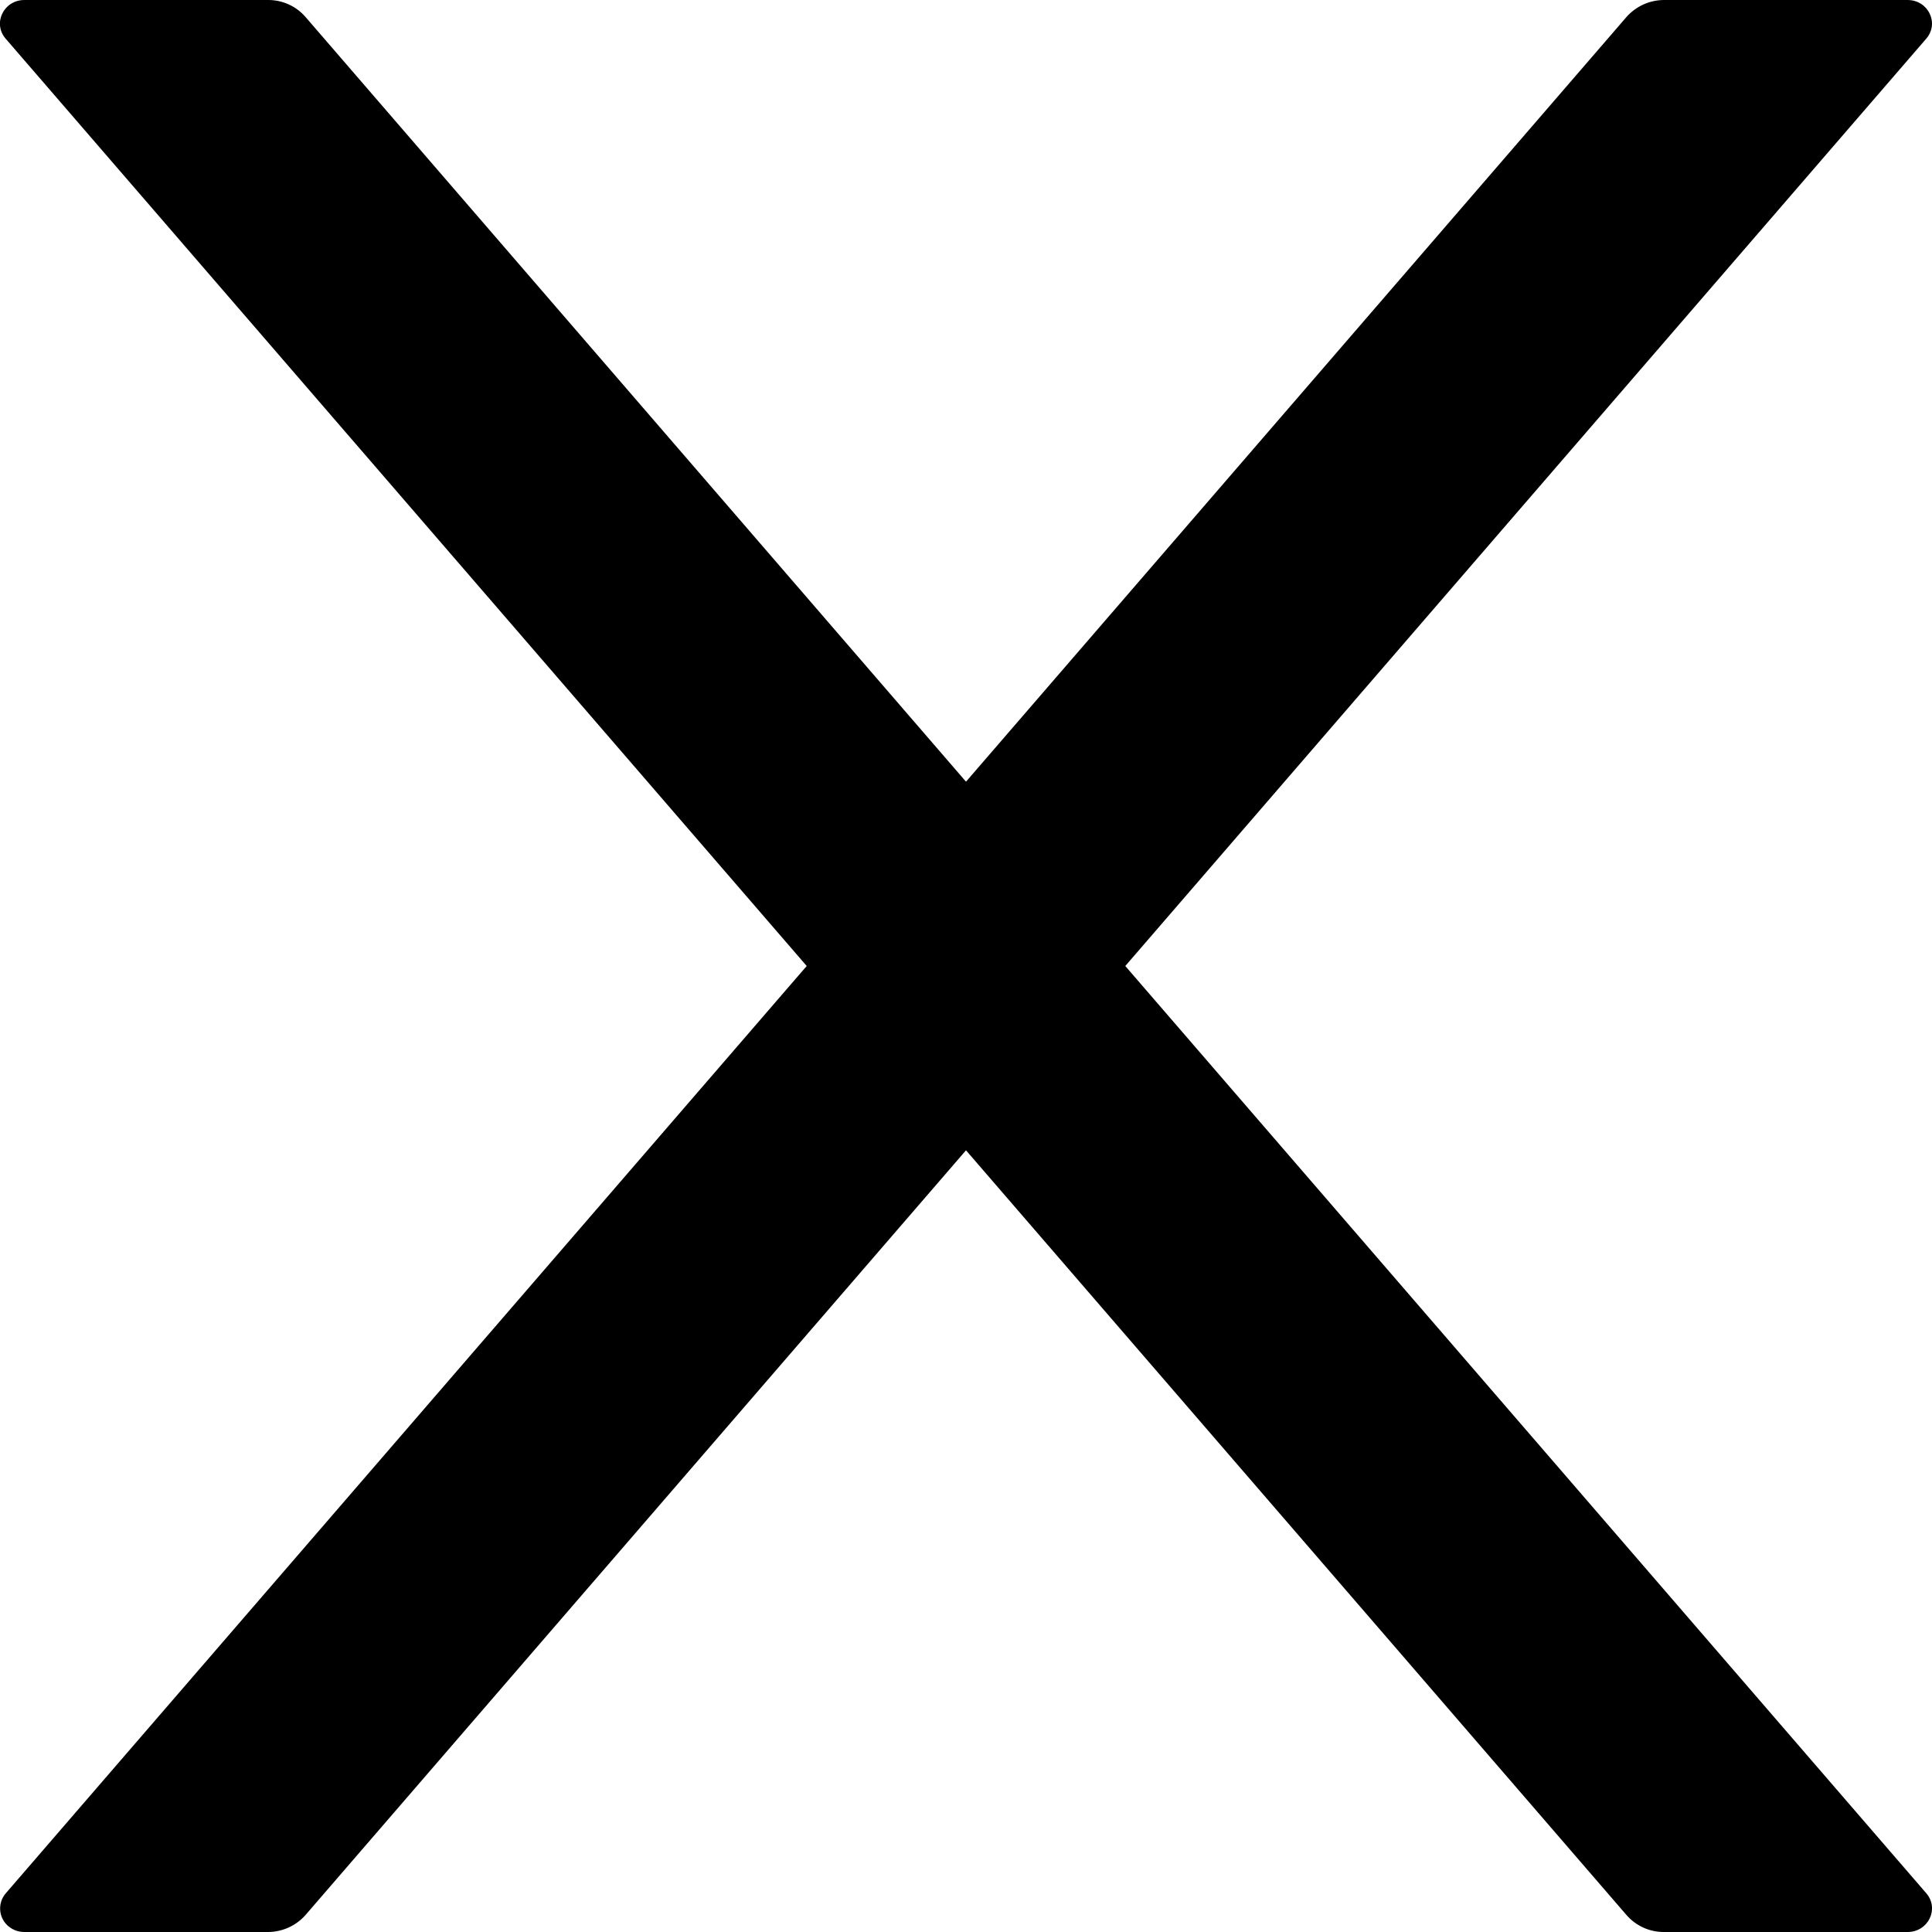
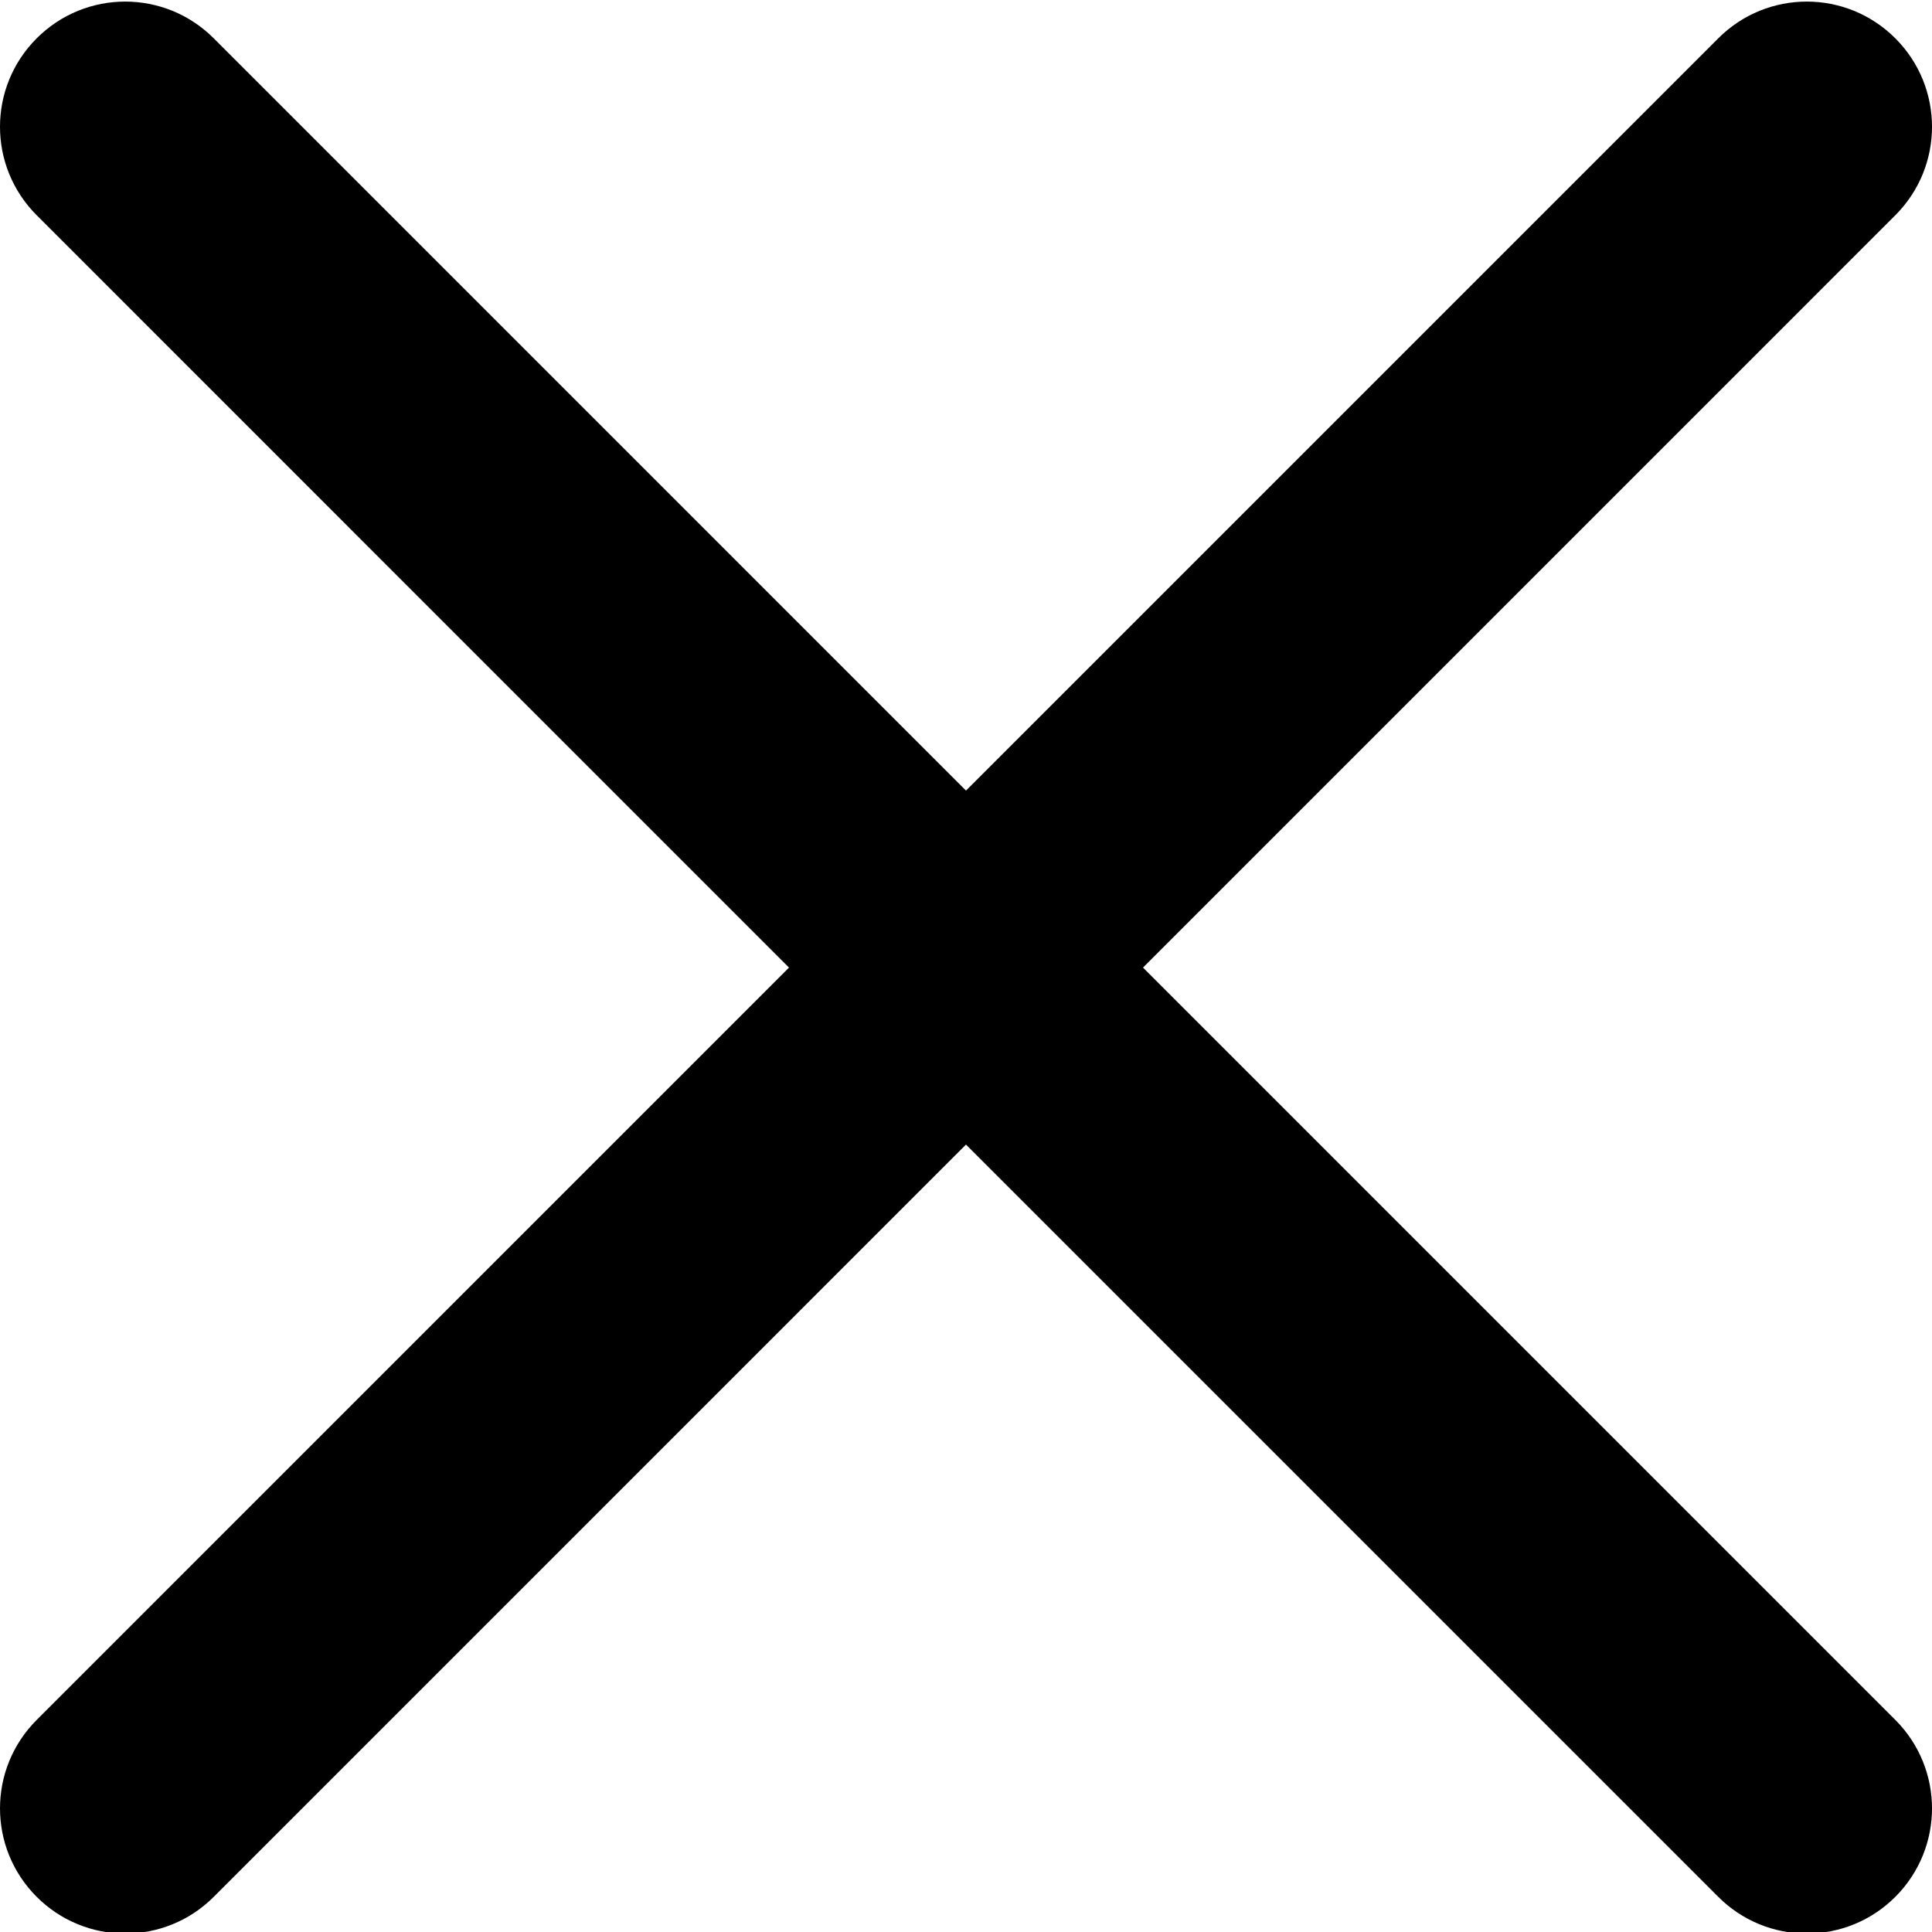
- <svg xmlns="http://www.w3.org/2000/svg" width="20" height="20" fill="none">
-   <path d="M11.649 10l8.29-9.598c.14-.16.023-.402-.192-.402h-2.52a.521.521 0 00-.389.175L10 8.092 3.162.175A.51.51 0 002.773 0H.253C.038 0-.08.242.06.402L8.351 10l-8.29 9.598a.24.24 0 00.056.364c.04.025.088.038.136.038h2.52a.52.52 0 00.389-.175L10 11.908l6.838 7.917a.51.51 0 00.389.175h2.52c.215 0 .332-.242.193-.402L11.649 10z" fill="#000" />
+ <svg xmlns="http://www.w3.org/2000/svg" height="329pt" viewBox="0 0 329.269 329" width="329pt">
+   <path d="M194.8 164.77L323.013 36.555c8.343-8.34 8.343-21.825 0-30.164-8.34-8.34-21.825-8.34-30.164 0L164.633 134.605 36.422 6.391c-8.344-8.34-21.824-8.34-30.164 0-8.344 8.34-8.344 21.824 0 30.164l128.21 128.215L6.259 292.984c-8.344 8.34-8.344 21.825 0 30.164a21.266 21.266 0 0015.082 6.25c5.46 0 10.922-2.09 15.082-6.25l128.21-128.214 128.216 128.214a21.273 21.273 0 0015.082 6.25c5.46 0 10.922-2.09 15.082-6.25 8.343-8.34 8.343-21.824 0-30.164zm0 0" />
</svg>
